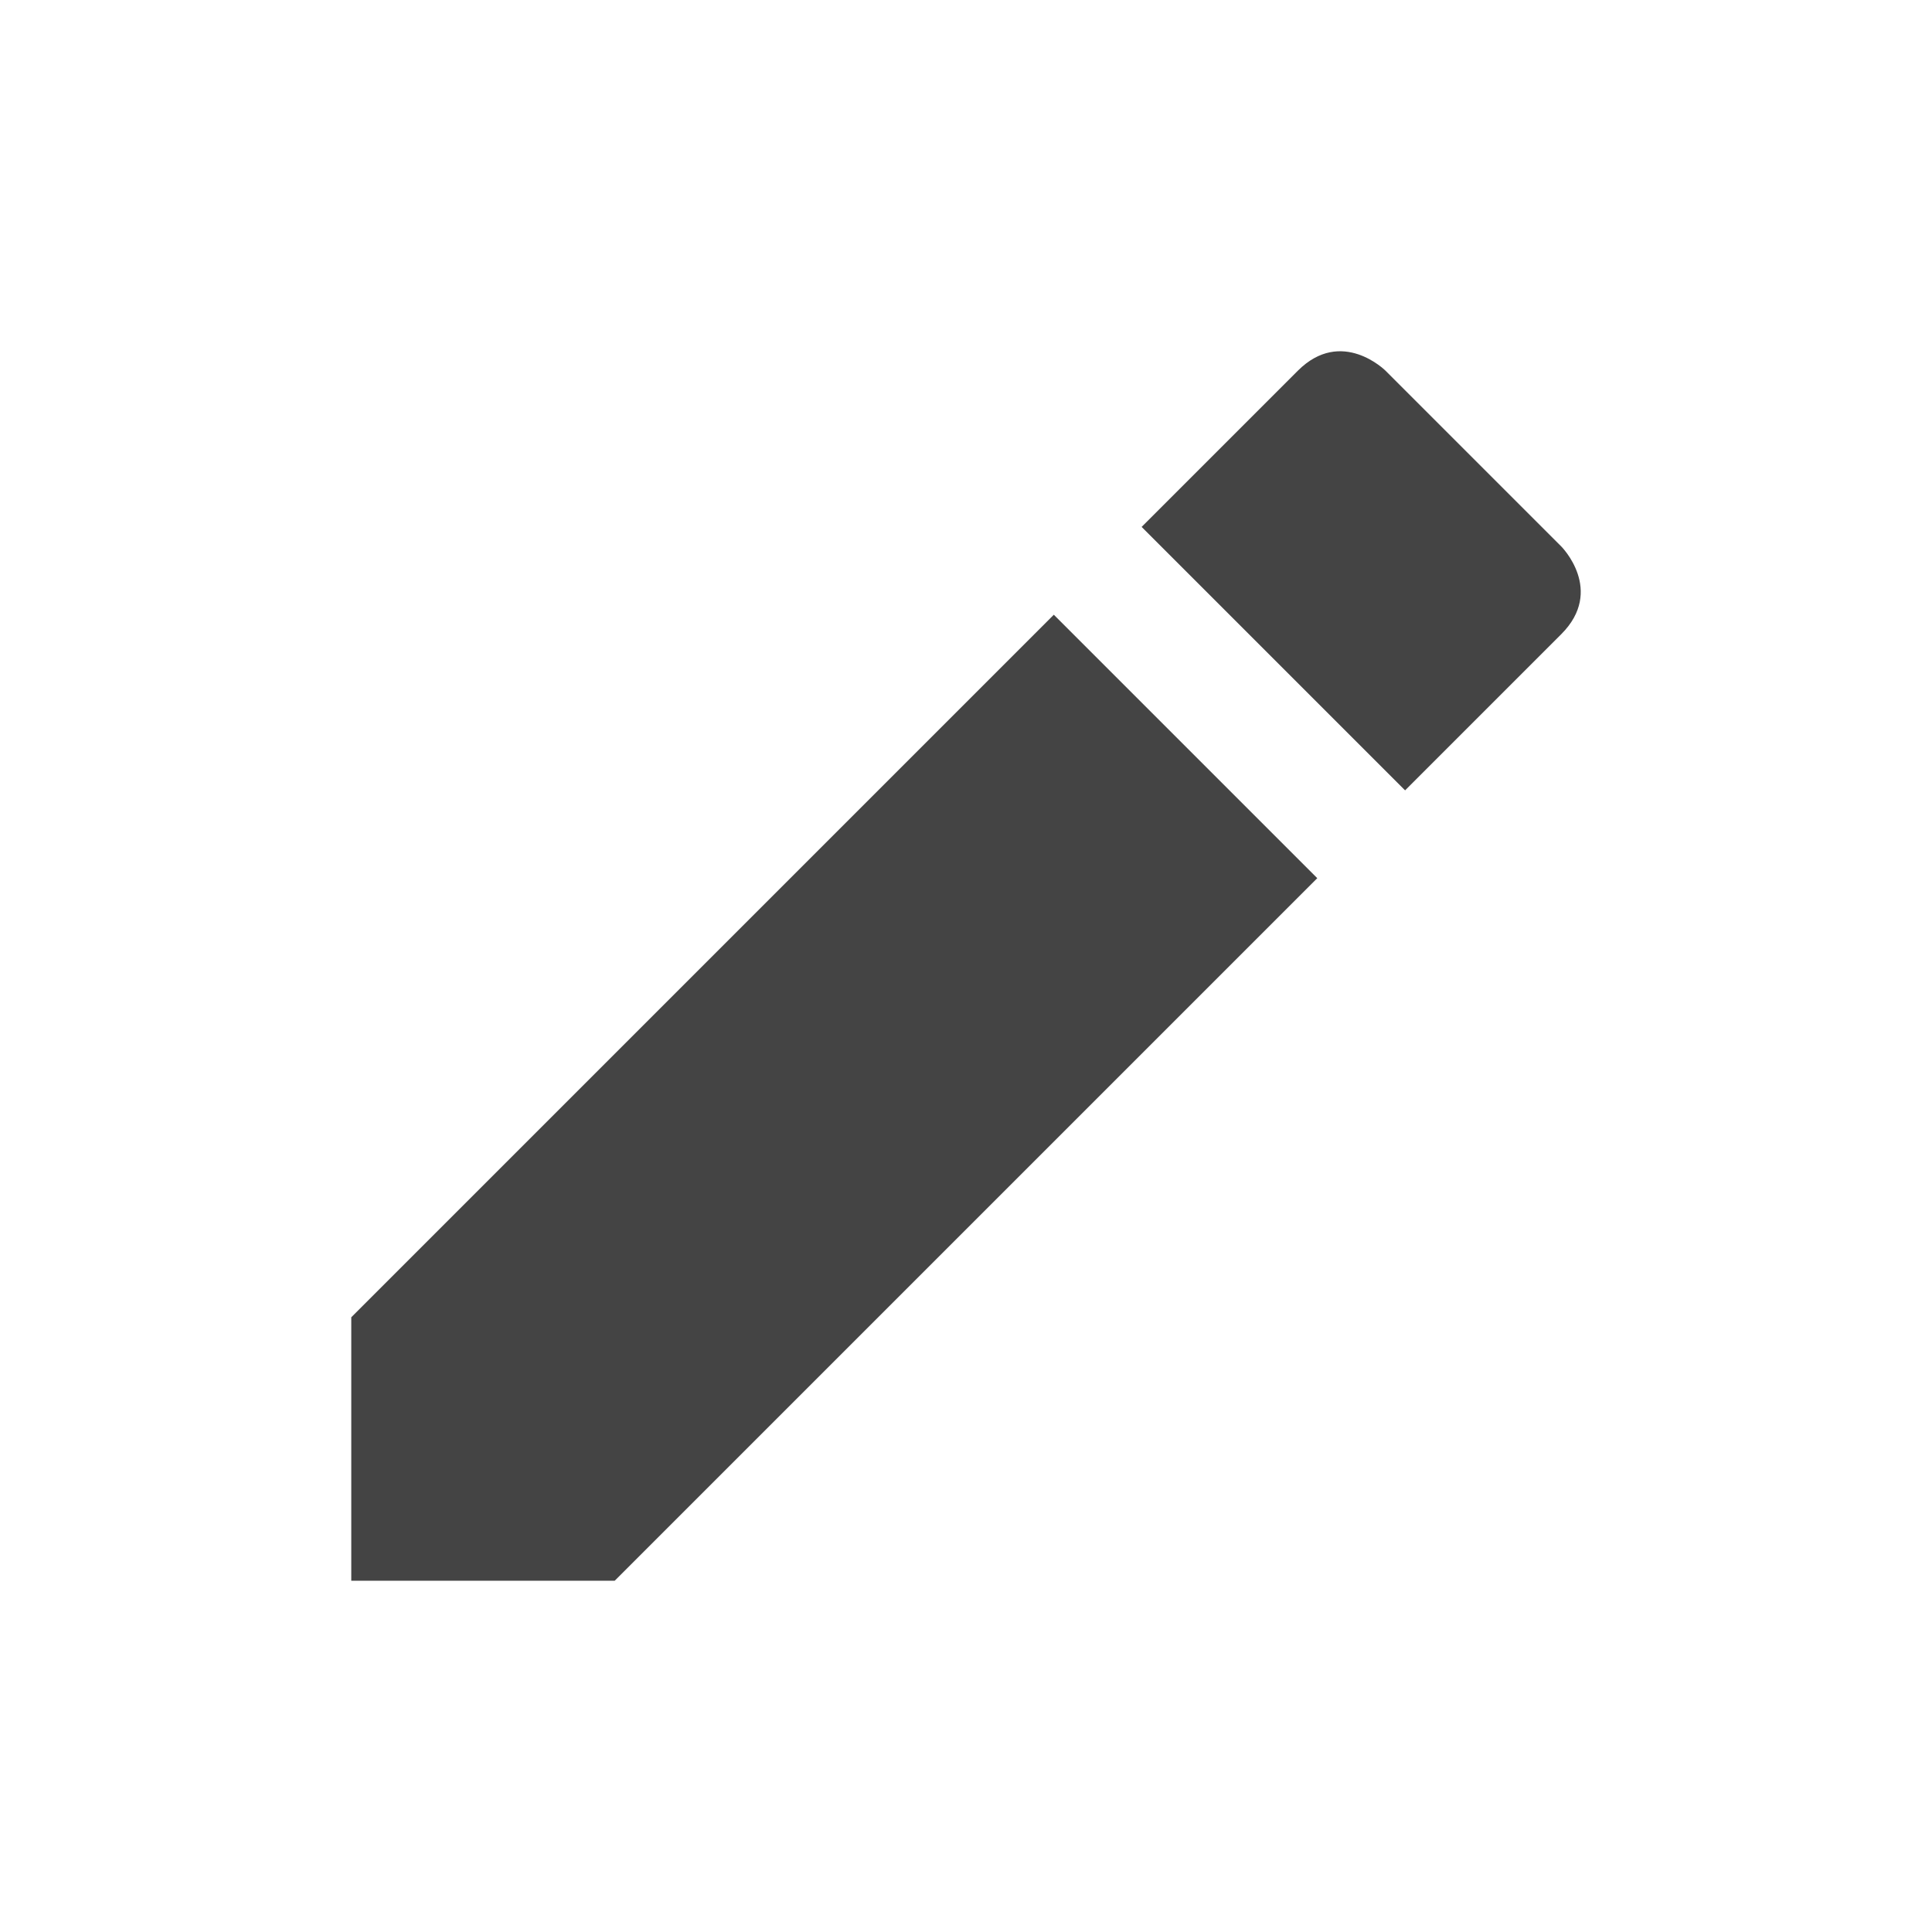
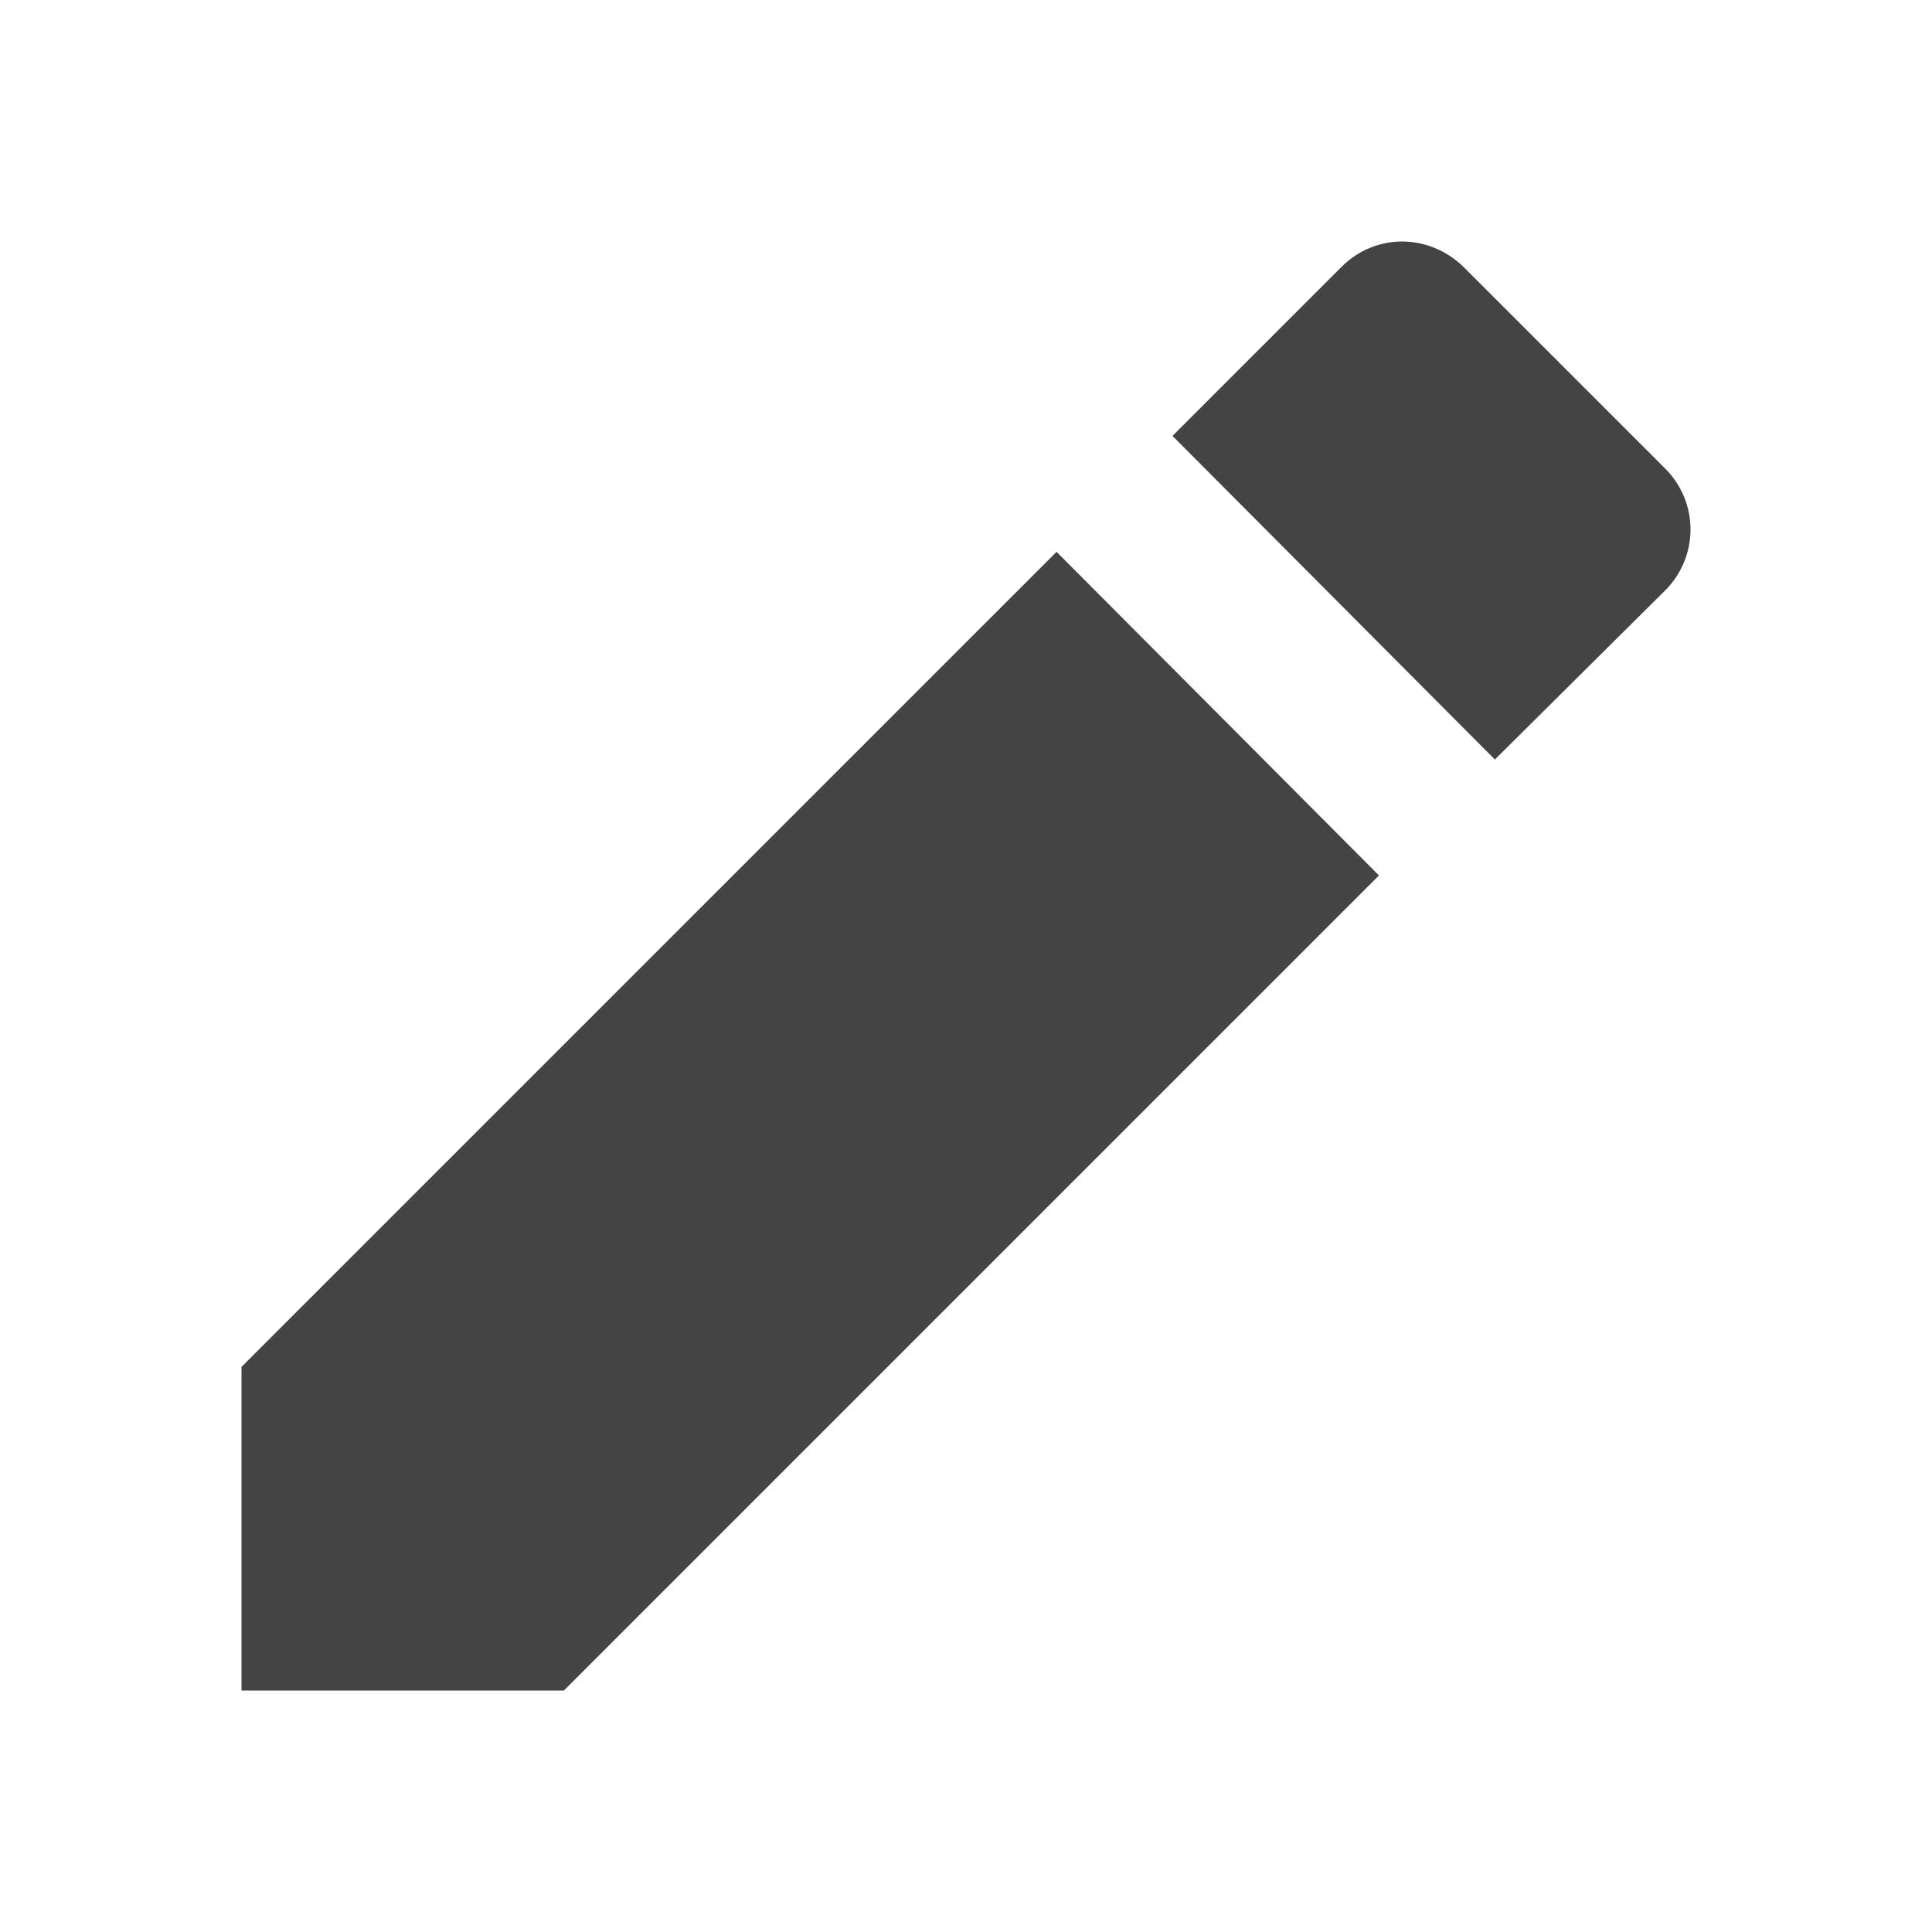
- <svg xmlns="http://www.w3.org/2000/svg" width="22" height="22" version="1.1">
-   <defs>
-     <style id="current-color-scheme" type="text/css">
-    .ColorScheme-Text { color:#444444; } .ColorScheme-Highlight { color:#4285f4; } .ColorScheme-NeutralText { color:#ff9800; } .ColorScheme-PositiveText { color:#4caf50; } .ColorScheme-NegativeText { color:#f44336; }
-   </style>
-   </defs>
-   <g transform="translate(3,3)">
-     <path style="fill:currentColor" class="ColorScheme-Text" d="M 12.778,1.222 C 12.778,1.222 12.278,0.722 11.778,1.222 L 10,3 13,6 14.778,4.222 C 15.278,3.722 14.778,3.222 14.778,3.222 Z M 9,4 1,12 V 15 H 4 L 12,7 Z" />
-   </g>
+ <svg xmlns="http://www.w3.org/2000/svg" width="16" height="16" version="1.1">
+   <path style="fill:#444444" d="M 2,11.32 V 14 H 4.67 L 11.42,7.25 8.75,4.57 Z M 13.79,4.89 C 14.07,4.61 14.07,4.16 13.79,3.88 L 12.12,2.21 C 11.83,1.93 11.39,1.93 11.11,2.21 L 9.71,3.61 12.38,6.29 Z" />
</svg>
